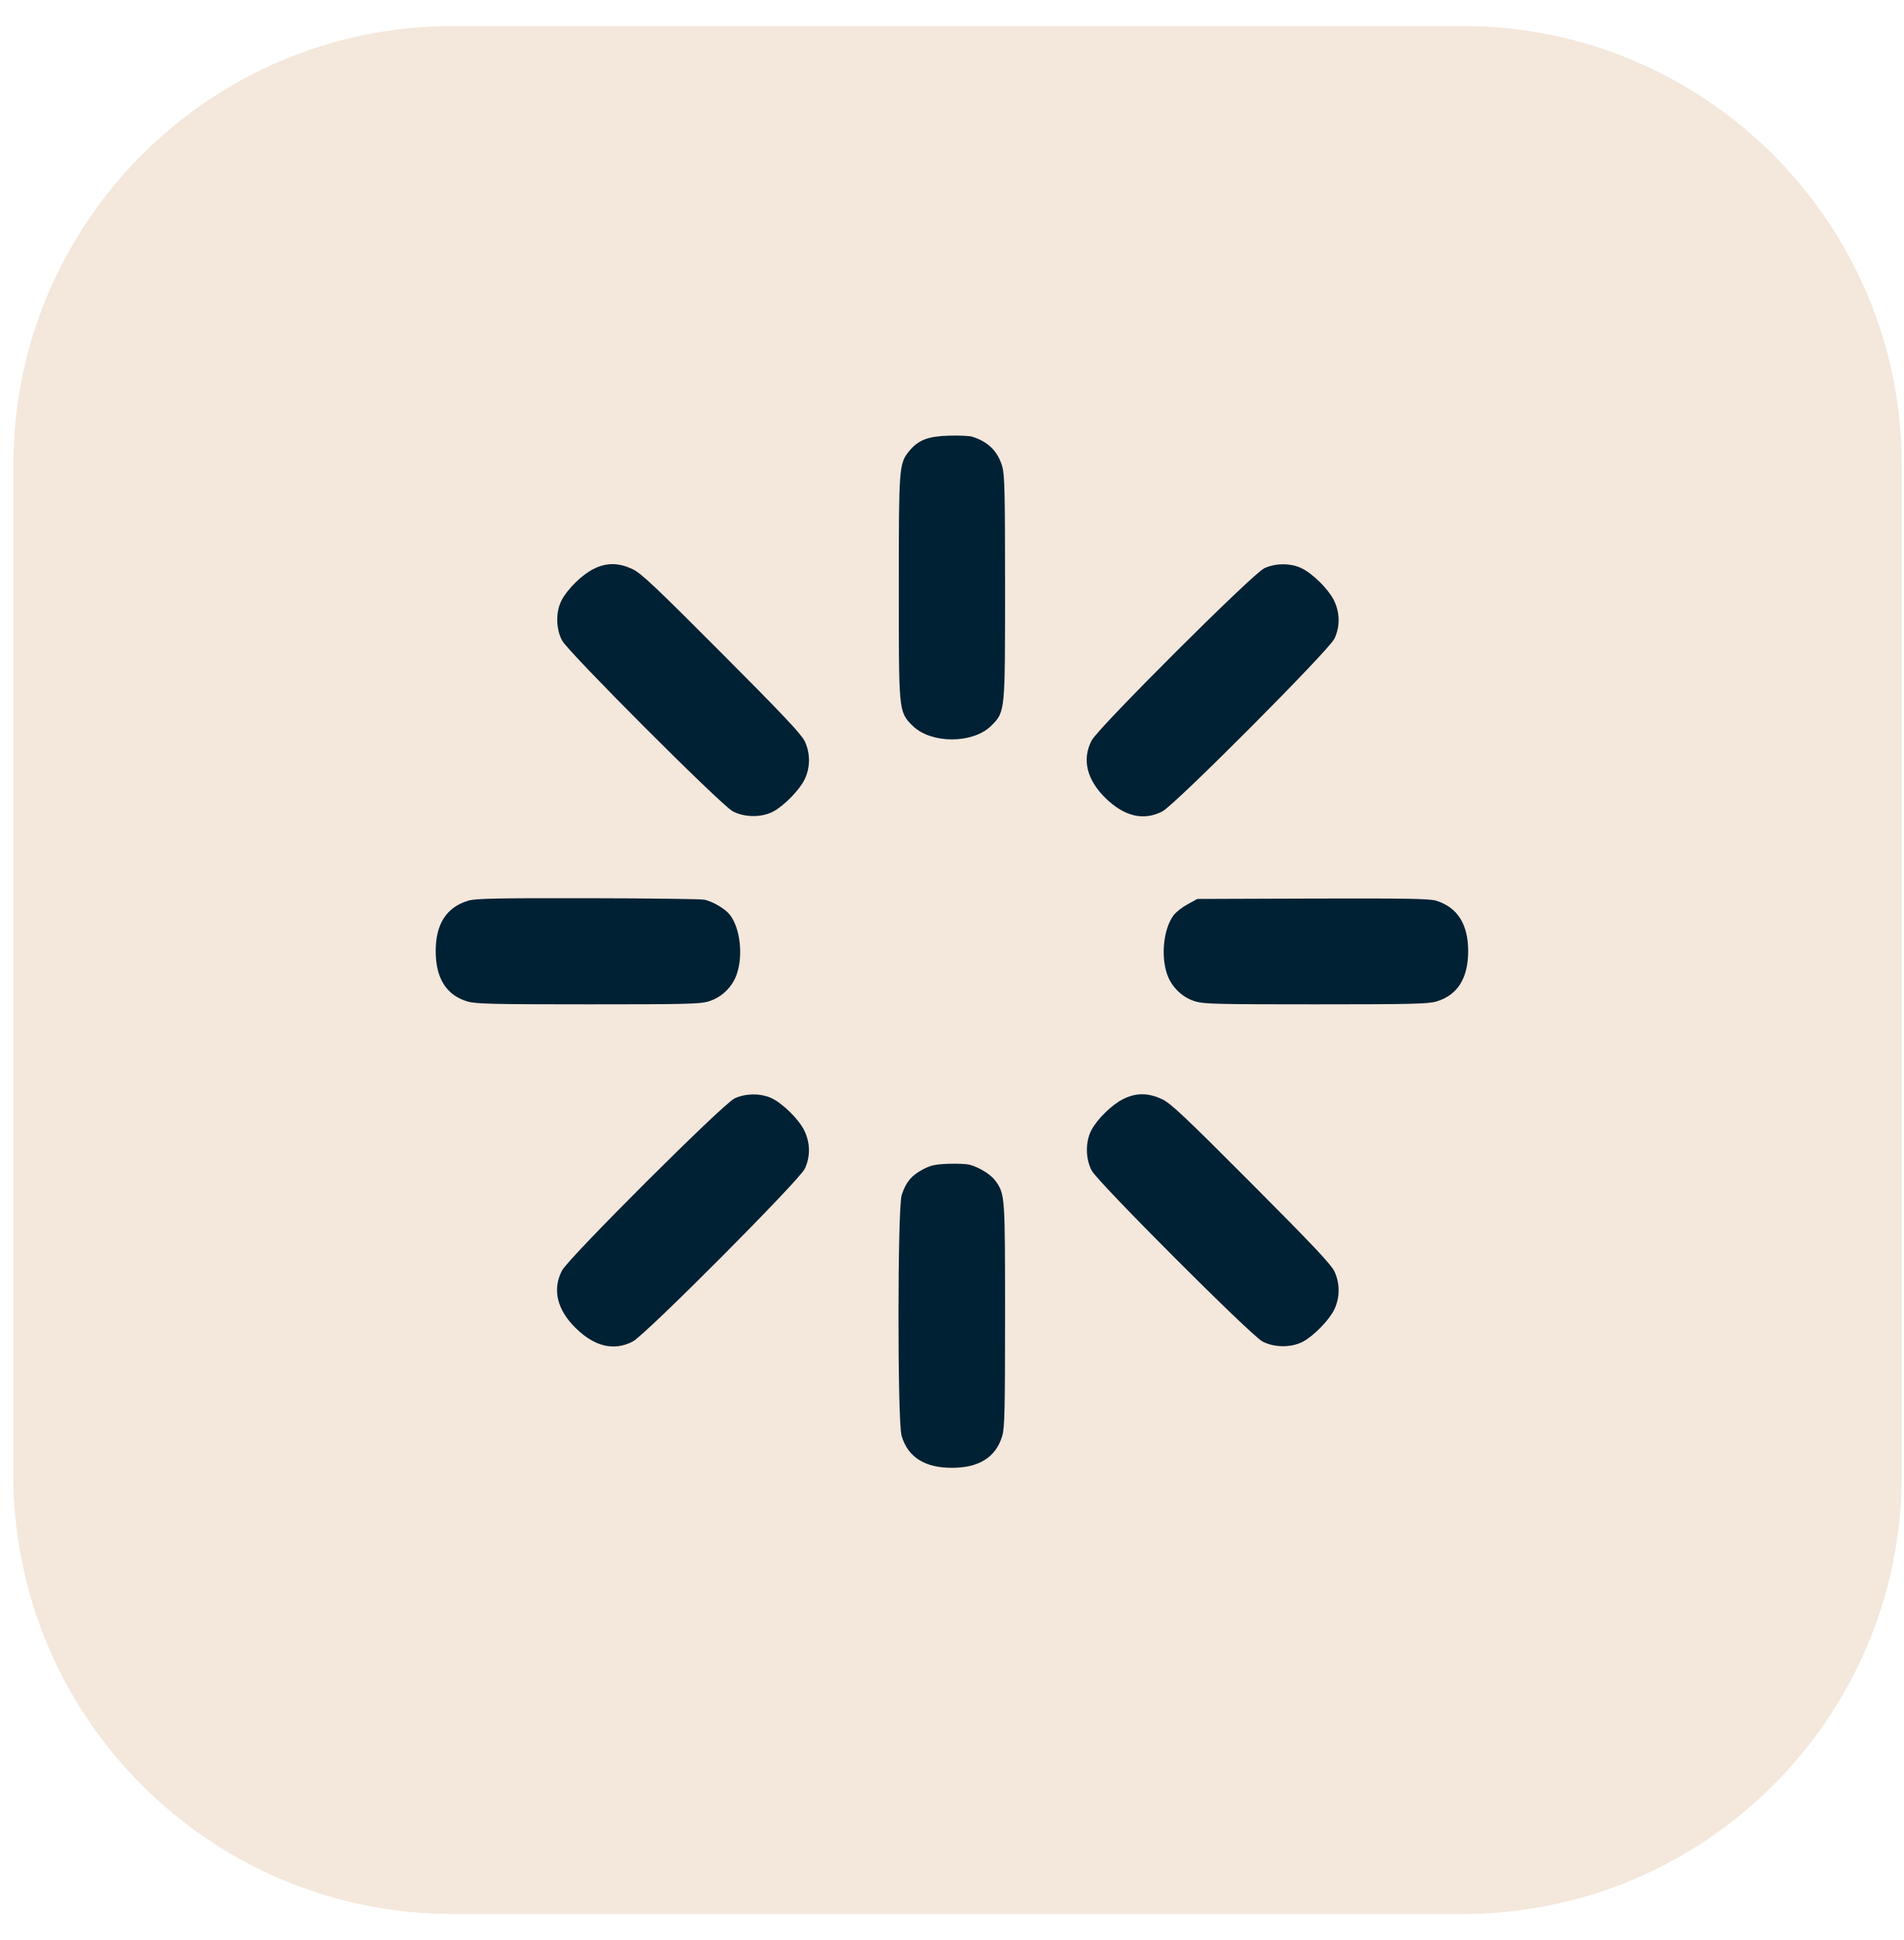
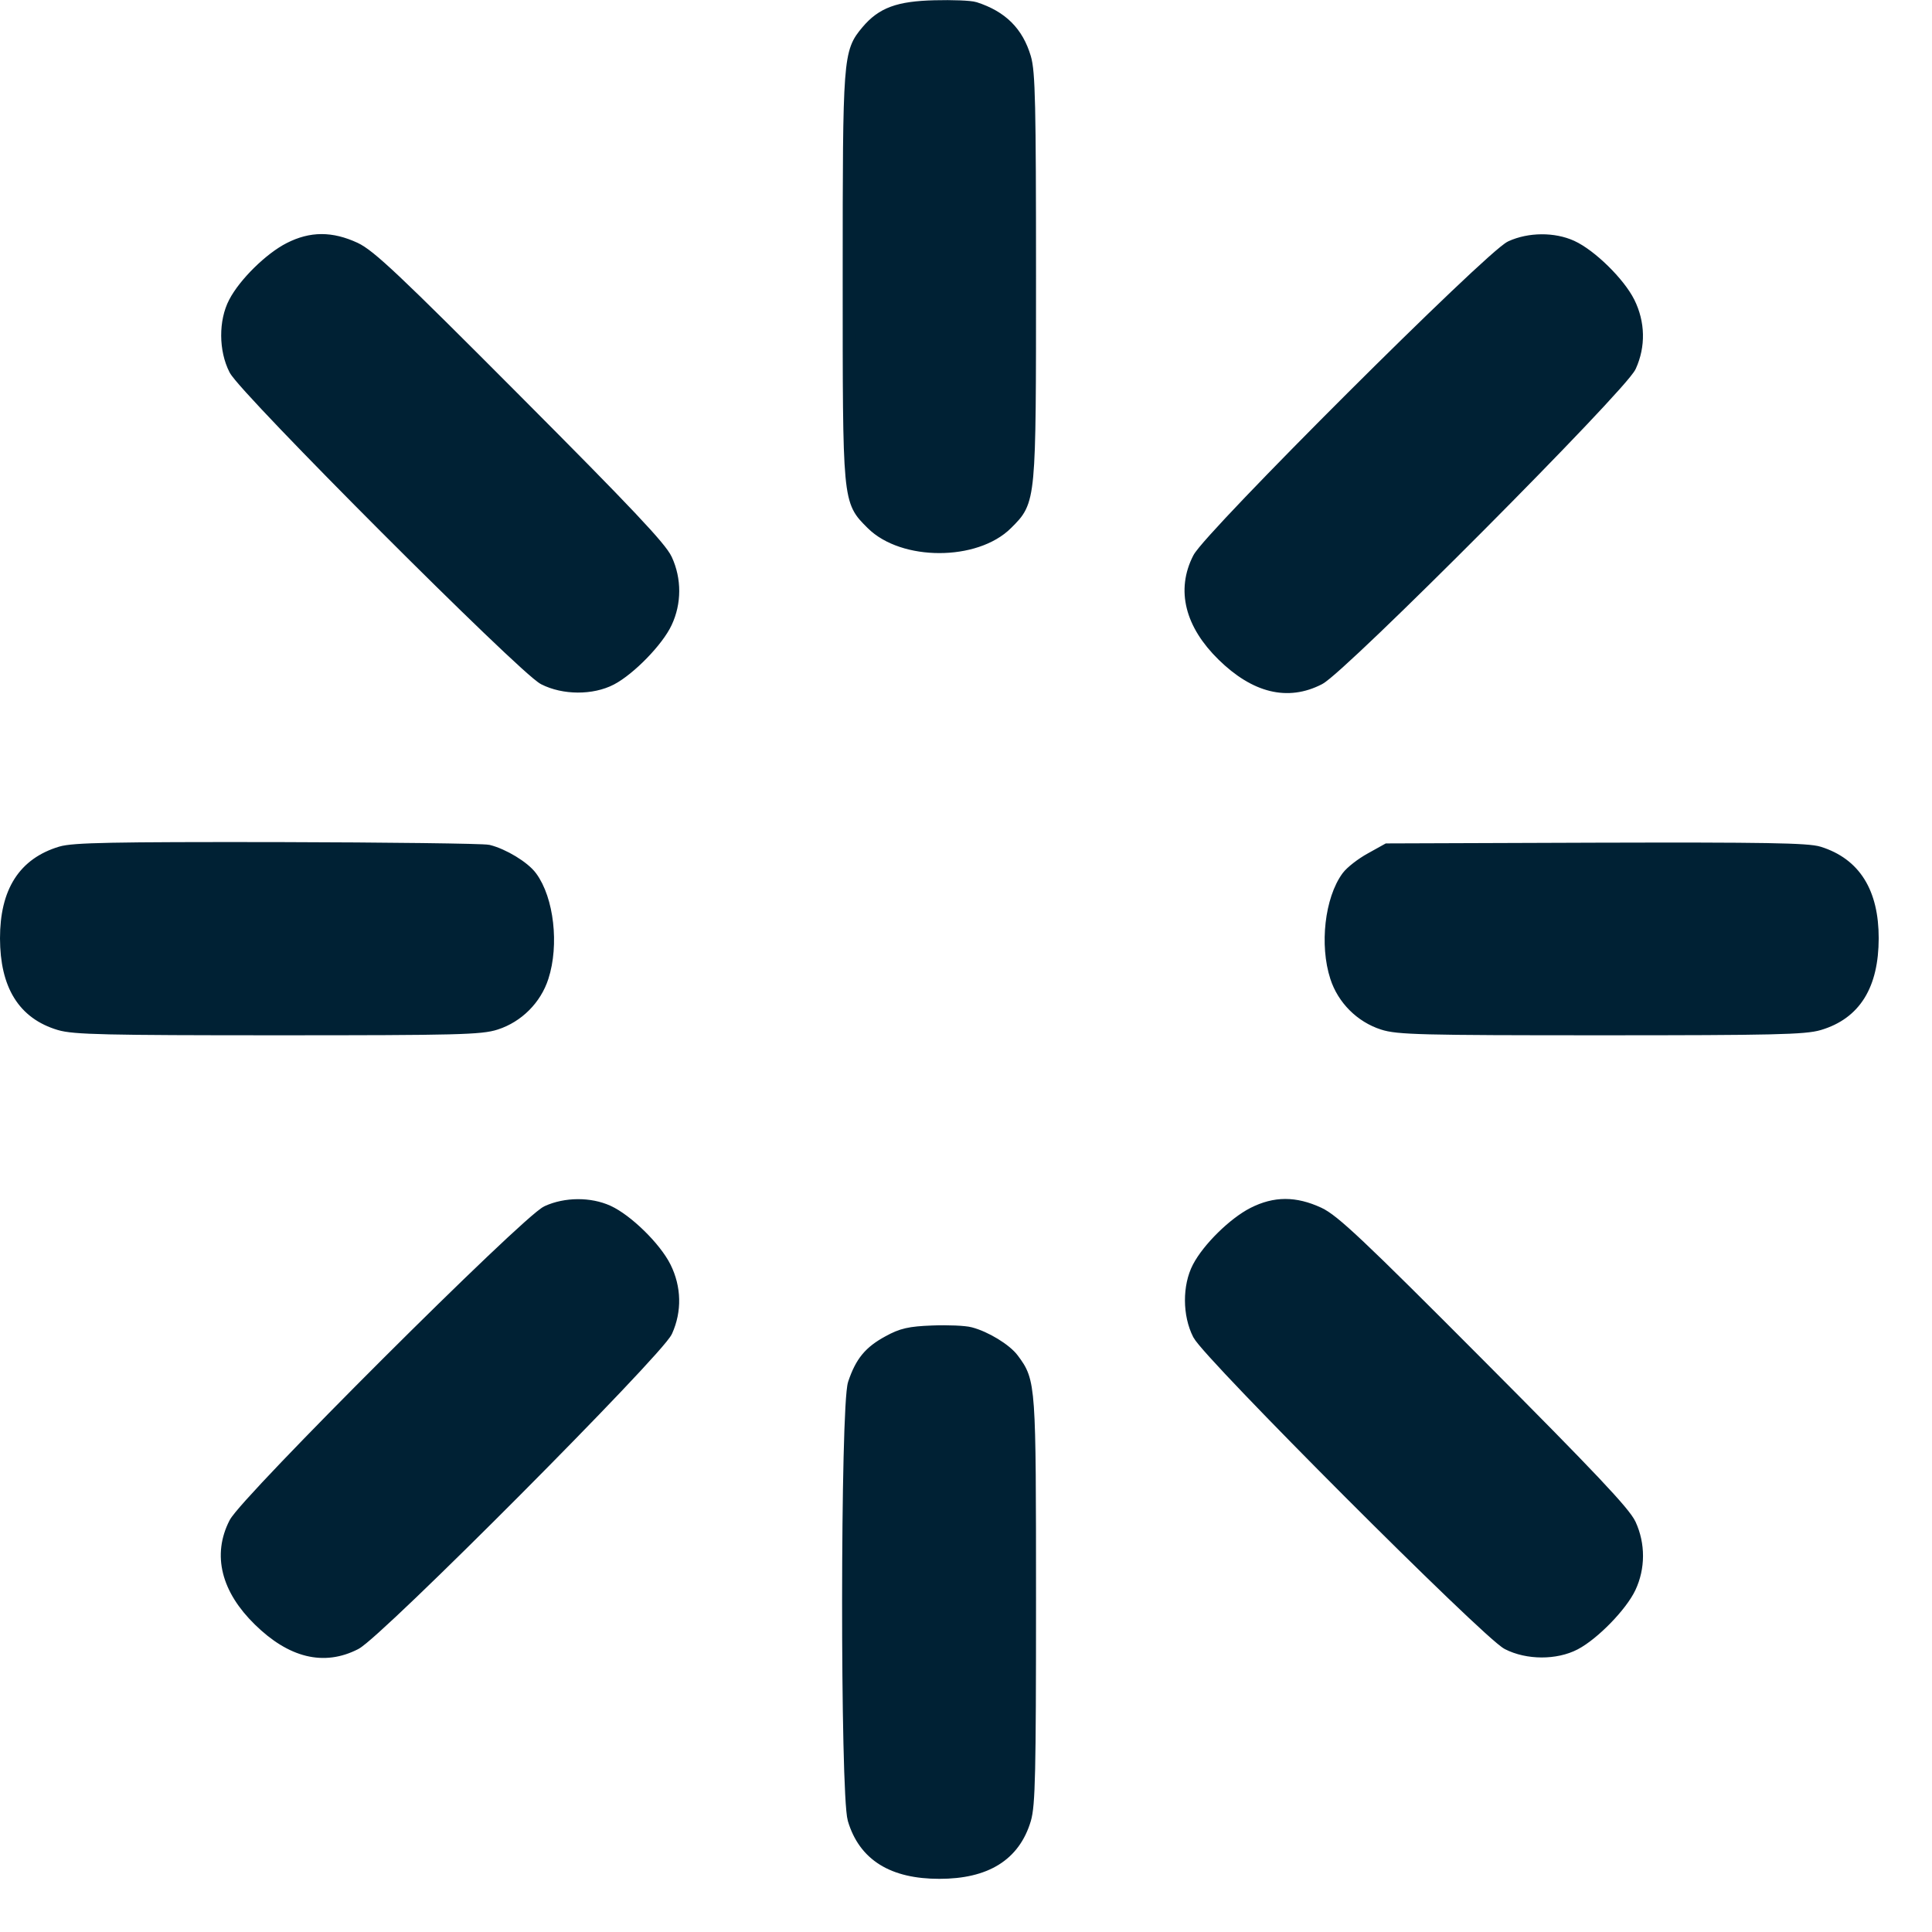
- <svg xmlns="http://www.w3.org/2000/svg" width="52" height="53" viewBox="0 0 52 53" fill="none">
-   <rect x="0.365" y="0.711" width="51.578" height="51.578" rx="12" fill="#F4E7DB" />
-   <path fill-rule="evenodd" clip-rule="evenodd" d="M26.532 12.028C26.933 12.158 27.165 12.39 27.277 12.768C27.34 12.98 27.351 13.472 27.351 16.043C27.351 19.448 27.354 19.405 27.007 19.753C26.543 20.216 25.457 20.216 24.993 19.753C24.646 19.405 24.649 19.448 24.649 16.043C24.649 12.748 24.655 12.69 24.922 12.372C25.146 12.105 25.387 12.017 25.928 12.002C26.194 11.995 26.465 12.006 26.532 12.028ZM35.488 15.605C35.774 15.735 36.195 16.148 36.342 16.441C36.494 16.747 36.501 17.088 36.364 17.392C36.23 17.691 32.027 21.912 31.696 22.081C31.228 22.322 30.747 22.204 30.262 21.73C29.785 21.262 29.658 20.756 29.901 20.283C30.069 19.952 34.286 15.744 34.584 15.61C34.859 15.485 35.221 15.484 35.488 15.605ZM17.224 15.634C17.447 15.737 17.826 16.094 19.638 17.913C21.304 19.584 21.812 20.124 21.893 20.301C22.031 20.6 22.029 20.946 21.892 21.239C21.765 21.51 21.349 21.938 21.069 22.084C20.785 22.233 20.363 22.231 20.069 22.081C19.767 21.925 15.589 17.743 15.434 17.441C15.284 17.147 15.282 16.724 15.429 16.443C15.577 16.159 15.96 15.782 16.25 15.636C16.573 15.471 16.872 15.471 17.224 15.634ZM39.203 24.704C39.736 24.872 40 25.298 40 25.984C39.998 26.684 39.738 27.105 39.204 27.264C38.991 27.327 38.515 27.338 35.931 27.338C33.239 27.338 32.879 27.329 32.658 27.257C32.333 27.152 32.069 26.887 31.964 26.561C31.808 26.082 31.886 25.401 32.134 25.064C32.188 24.992 32.344 24.87 32.479 24.796L32.727 24.659L35.861 24.648C38.383 24.641 39.036 24.651 39.203 24.704ZM19.228 24.679C19.45 24.733 19.758 24.919 19.866 25.066C20.114 25.401 20.192 26.082 20.036 26.561C19.931 26.887 19.667 27.152 19.342 27.257C19.121 27.329 18.761 27.338 16.069 27.338C13.485 27.338 13.009 27.327 12.796 27.264C12.262 27.105 12.002 26.684 12 25.984C12 25.287 12.266 24.869 12.817 24.702C13.004 24.646 13.588 24.635 16.061 24.639C17.721 24.642 19.146 24.66 19.228 24.679ZM31.691 30.117C31.913 30.22 32.293 30.577 34.105 32.396C35.77 34.067 36.279 34.607 36.36 34.784C36.497 35.083 36.495 35.429 36.358 35.722C36.231 35.994 35.816 36.421 35.535 36.568C35.251 36.716 34.83 36.714 34.535 36.564C34.233 36.408 30.056 32.226 29.901 31.924C29.75 31.631 29.749 31.207 29.895 30.926C30.043 30.642 30.427 30.265 30.716 30.119C31.04 29.954 31.338 29.954 31.691 30.117ZM21.022 30.088C21.307 30.218 21.729 30.631 21.875 30.924C22.027 31.23 22.034 31.571 21.897 31.875C21.763 32.174 17.561 36.395 17.23 36.564C16.761 36.805 16.28 36.687 15.796 36.213C15.318 35.746 15.192 35.239 15.434 34.766C15.602 34.435 19.819 30.227 20.117 30.093C20.392 29.969 20.754 29.967 21.022 30.088ZM26.461 31.918C26.687 31.976 26.993 32.163 27.099 32.308C27.349 32.644 27.351 32.668 27.351 35.923C27.351 38.516 27.34 38.992 27.277 39.205C27.117 39.739 26.696 40 26 40C25.304 40 24.883 39.739 24.723 39.205C24.611 38.821 24.613 33.001 24.727 32.666C24.835 32.347 24.96 32.195 25.241 32.043C25.439 31.935 25.555 31.907 25.897 31.895C26.127 31.886 26.38 31.897 26.461 31.918Z" fill="#002134" stroke="#002134" stroke-width="0.2" />
+ <svg xmlns="http://www.w3.org/2000/svg" width="29" height="29" viewBox="0 0 29 29" fill="none">
+   <path fill-rule="evenodd" clip-rule="evenodd" d="M14.632 0.129C15.033 0.259 15.264 0.491 15.377 0.87C15.44 1.081 15.451 1.574 15.451 4.145C15.451 7.55 15.454 7.506 15.107 7.854C14.643 8.318 13.557 8.318 13.093 7.854C12.745 7.506 12.749 7.55 12.749 4.145C12.749 0.85 12.755 0.792 13.022 0.473C13.246 0.207 13.487 0.118 14.028 0.104C14.293 0.097 14.565 0.107 14.632 0.129ZM23.588 3.706C23.874 3.837 24.295 4.25 24.442 4.543C24.594 4.849 24.601 5.189 24.463 5.493C24.33 5.792 20.127 10.014 19.796 10.182C19.328 10.423 18.847 10.305 18.362 9.831C17.885 9.364 17.758 8.857 18 8.385C18.169 8.053 22.386 3.846 22.684 3.712C22.959 3.587 23.321 3.585 23.588 3.706ZM5.324 3.735C5.547 3.839 5.926 4.195 7.738 6.015C9.404 7.686 9.912 8.225 9.993 8.403C10.131 8.701 10.129 9.047 9.991 9.34C9.865 9.612 9.449 10.039 9.169 10.186C8.885 10.334 8.463 10.332 8.169 10.182C7.867 10.027 3.689 5.845 3.534 5.542C3.384 5.249 3.382 4.825 3.529 4.545C3.677 4.26 4.06 3.884 4.35 3.737C4.673 3.573 4.972 3.573 5.324 3.735ZM27.302 12.806C27.836 12.974 28.1 13.399 28.1 14.085C28.098 14.786 27.838 15.206 27.304 15.365C27.091 15.429 26.615 15.44 24.031 15.44C21.339 15.44 20.979 15.431 20.758 15.358C20.433 15.253 20.169 14.989 20.064 14.663C19.908 14.183 19.986 13.502 20.234 13.166C20.288 13.093 20.444 12.972 20.579 12.898L20.827 12.76L23.961 12.749C26.483 12.742 27.136 12.753 27.302 12.806ZM7.328 12.78C7.55 12.835 7.858 13.021 7.966 13.168C8.214 13.502 8.292 14.183 8.136 14.663C8.031 14.989 7.767 15.253 7.442 15.358C7.221 15.431 6.861 15.44 4.169 15.44C1.585 15.44 1.109 15.429 0.896 15.365C0.362 15.206 0.102 14.786 0.1 14.085C0.1 13.389 0.366 12.97 0.917 12.804C1.104 12.748 1.688 12.737 4.161 12.74C5.821 12.744 7.246 12.762 7.328 12.78ZM19.791 18.219C20.013 18.322 20.393 18.678 22.205 20.498C23.87 22.169 24.378 22.708 24.46 22.886C24.597 23.184 24.596 23.53 24.458 23.824C24.331 24.095 23.916 24.522 23.635 24.669C23.351 24.817 22.93 24.816 22.635 24.665C22.333 24.51 18.156 20.328 18 20.025C17.85 19.732 17.849 19.308 17.995 19.028C18.143 18.744 18.527 18.367 18.816 18.22C19.14 18.056 19.438 18.056 19.791 18.219ZM9.122 18.19C9.407 18.32 9.829 18.733 9.975 19.026C10.127 19.332 10.134 19.672 9.997 19.977C9.863 20.275 5.661 24.497 5.33 24.665C4.861 24.906 4.38 24.788 3.896 24.314C3.418 23.847 3.292 23.34 3.534 22.868C3.702 22.536 7.919 18.329 8.218 18.195C8.492 18.07 8.854 18.068 9.122 18.19ZM14.561 20.02C14.787 20.078 15.093 20.264 15.199 20.409C15.449 20.746 15.451 20.77 15.451 24.025C15.451 26.617 15.44 27.093 15.377 27.307C15.217 27.841 14.796 28.102 14.1 28.102C13.404 28.102 12.982 27.841 12.823 27.307C12.711 26.923 12.713 21.103 12.827 20.768C12.935 20.449 13.06 20.297 13.341 20.145C13.539 20.036 13.655 20.009 13.997 19.996C14.227 19.987 14.48 19.998 14.561 20.02Z" fill="#002134" stroke="#002134" stroke-width="0.2" />
</svg>
